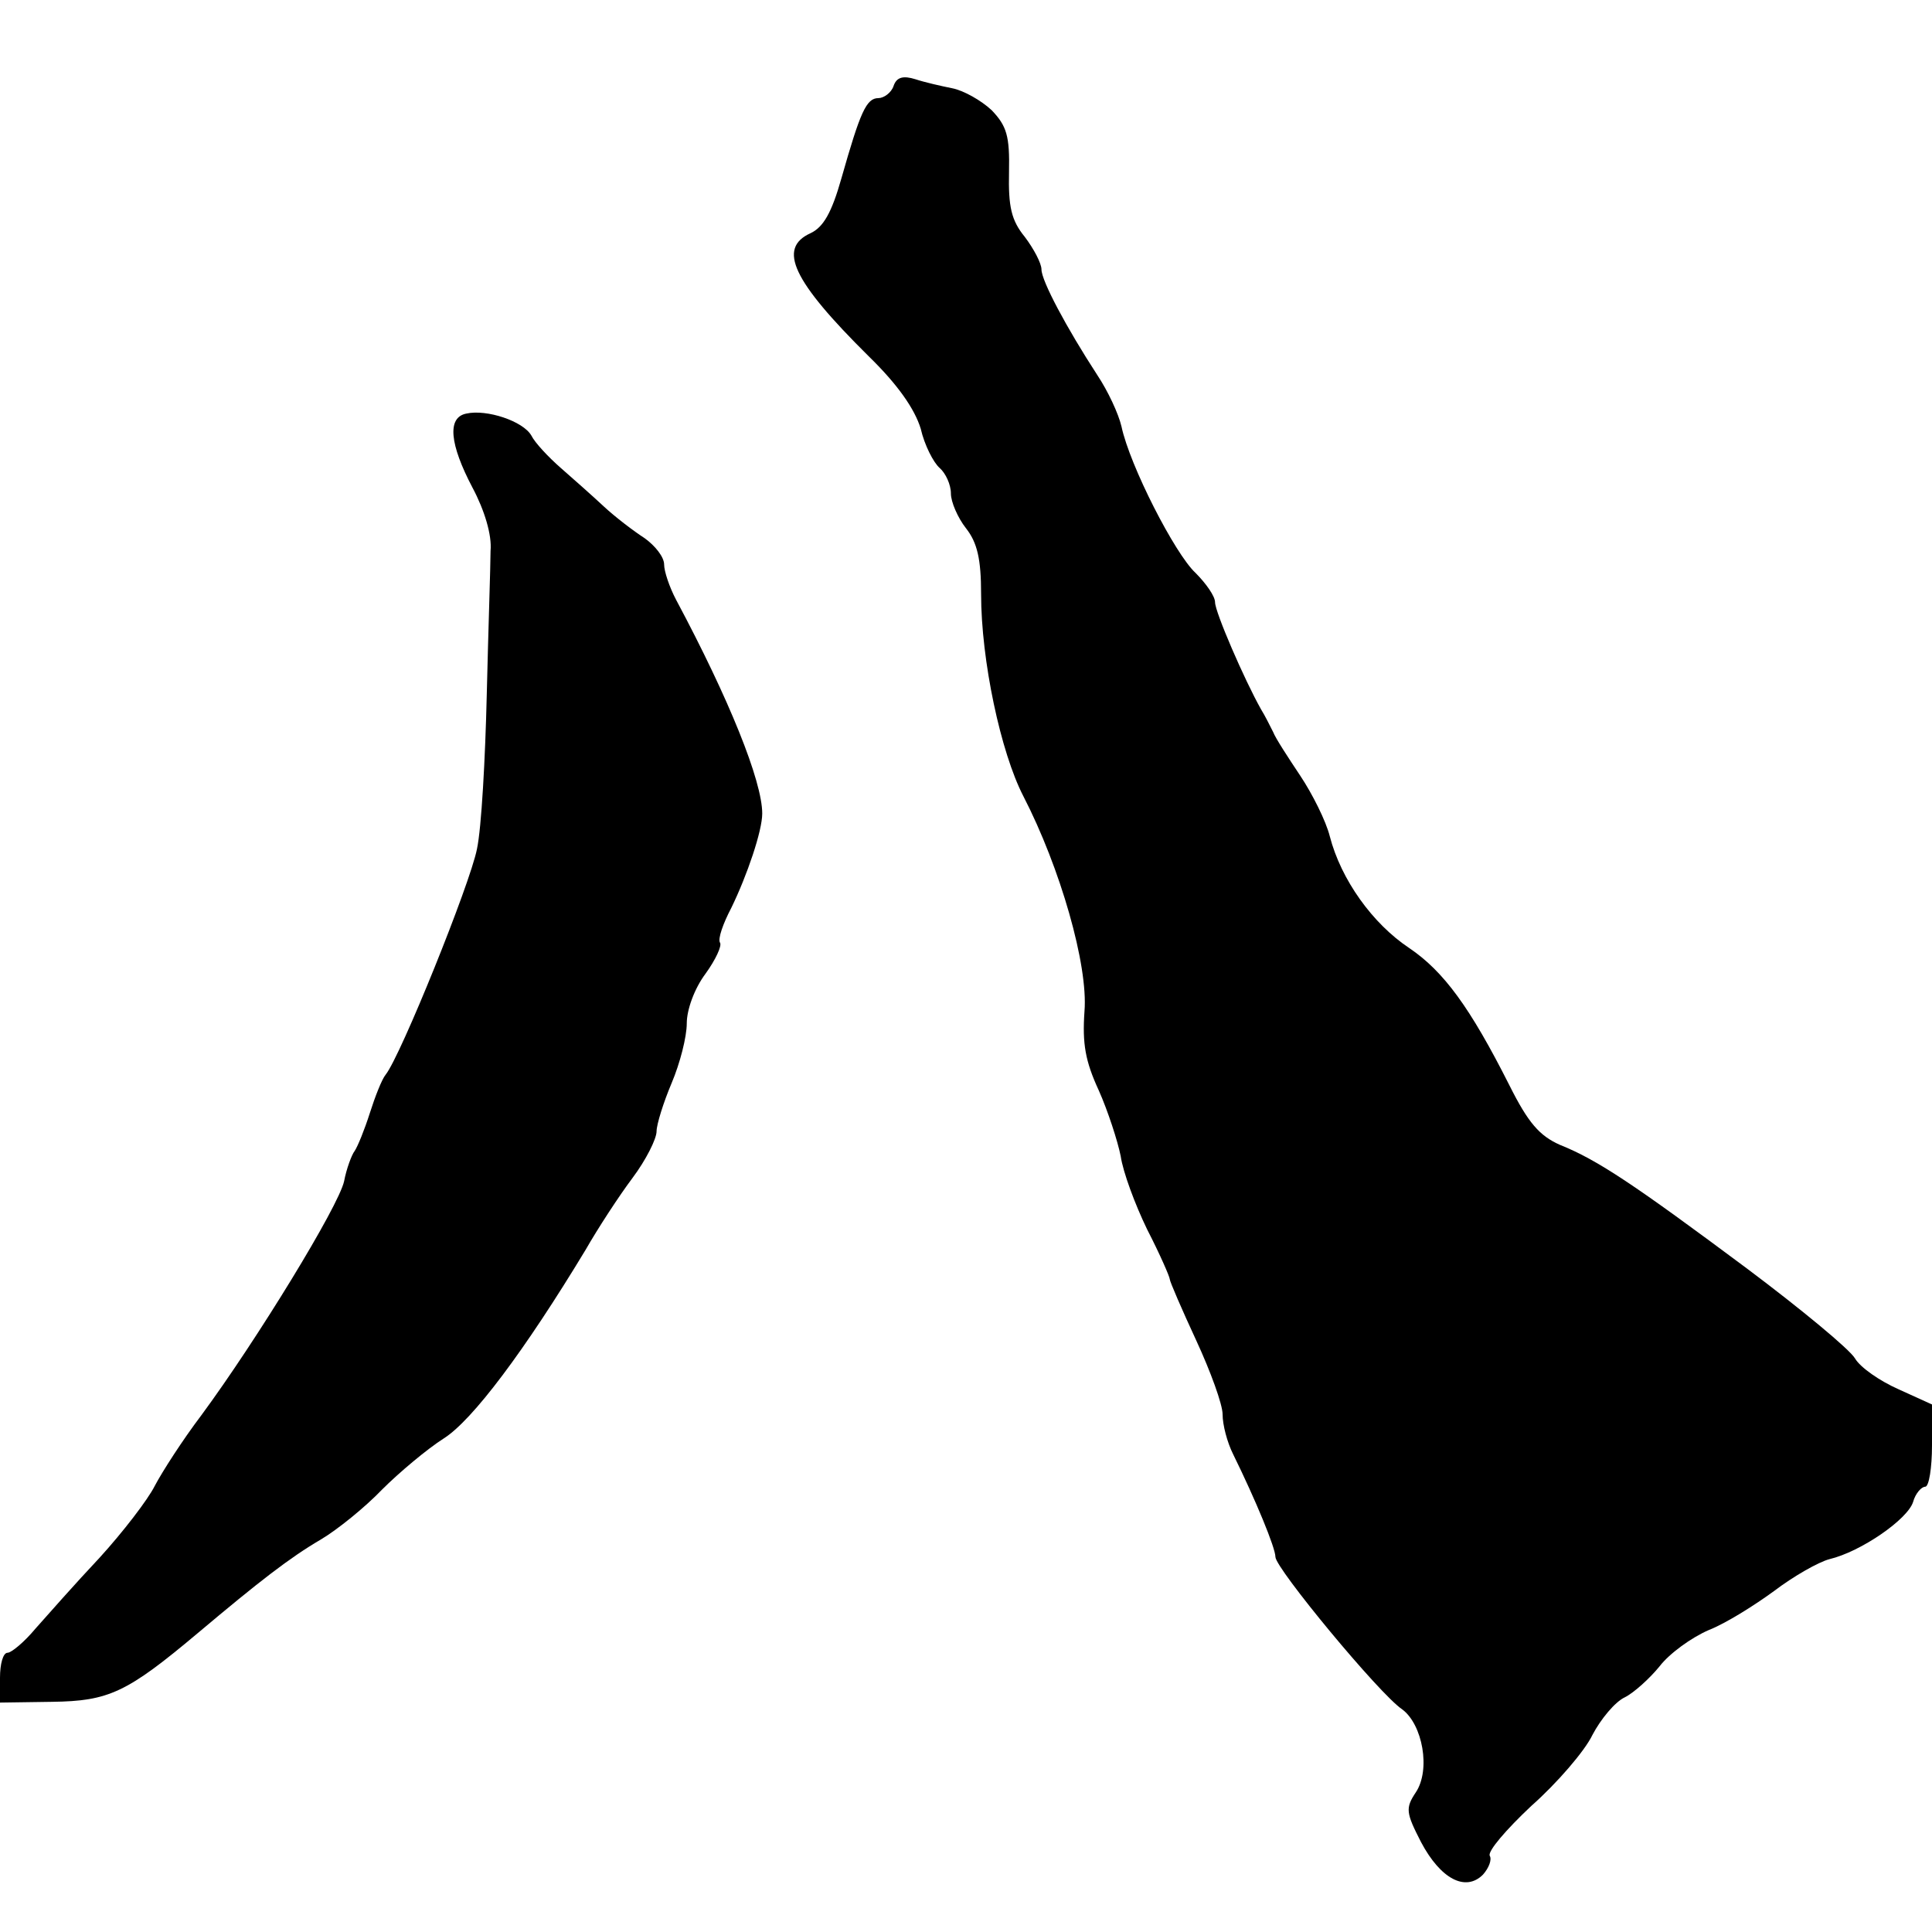
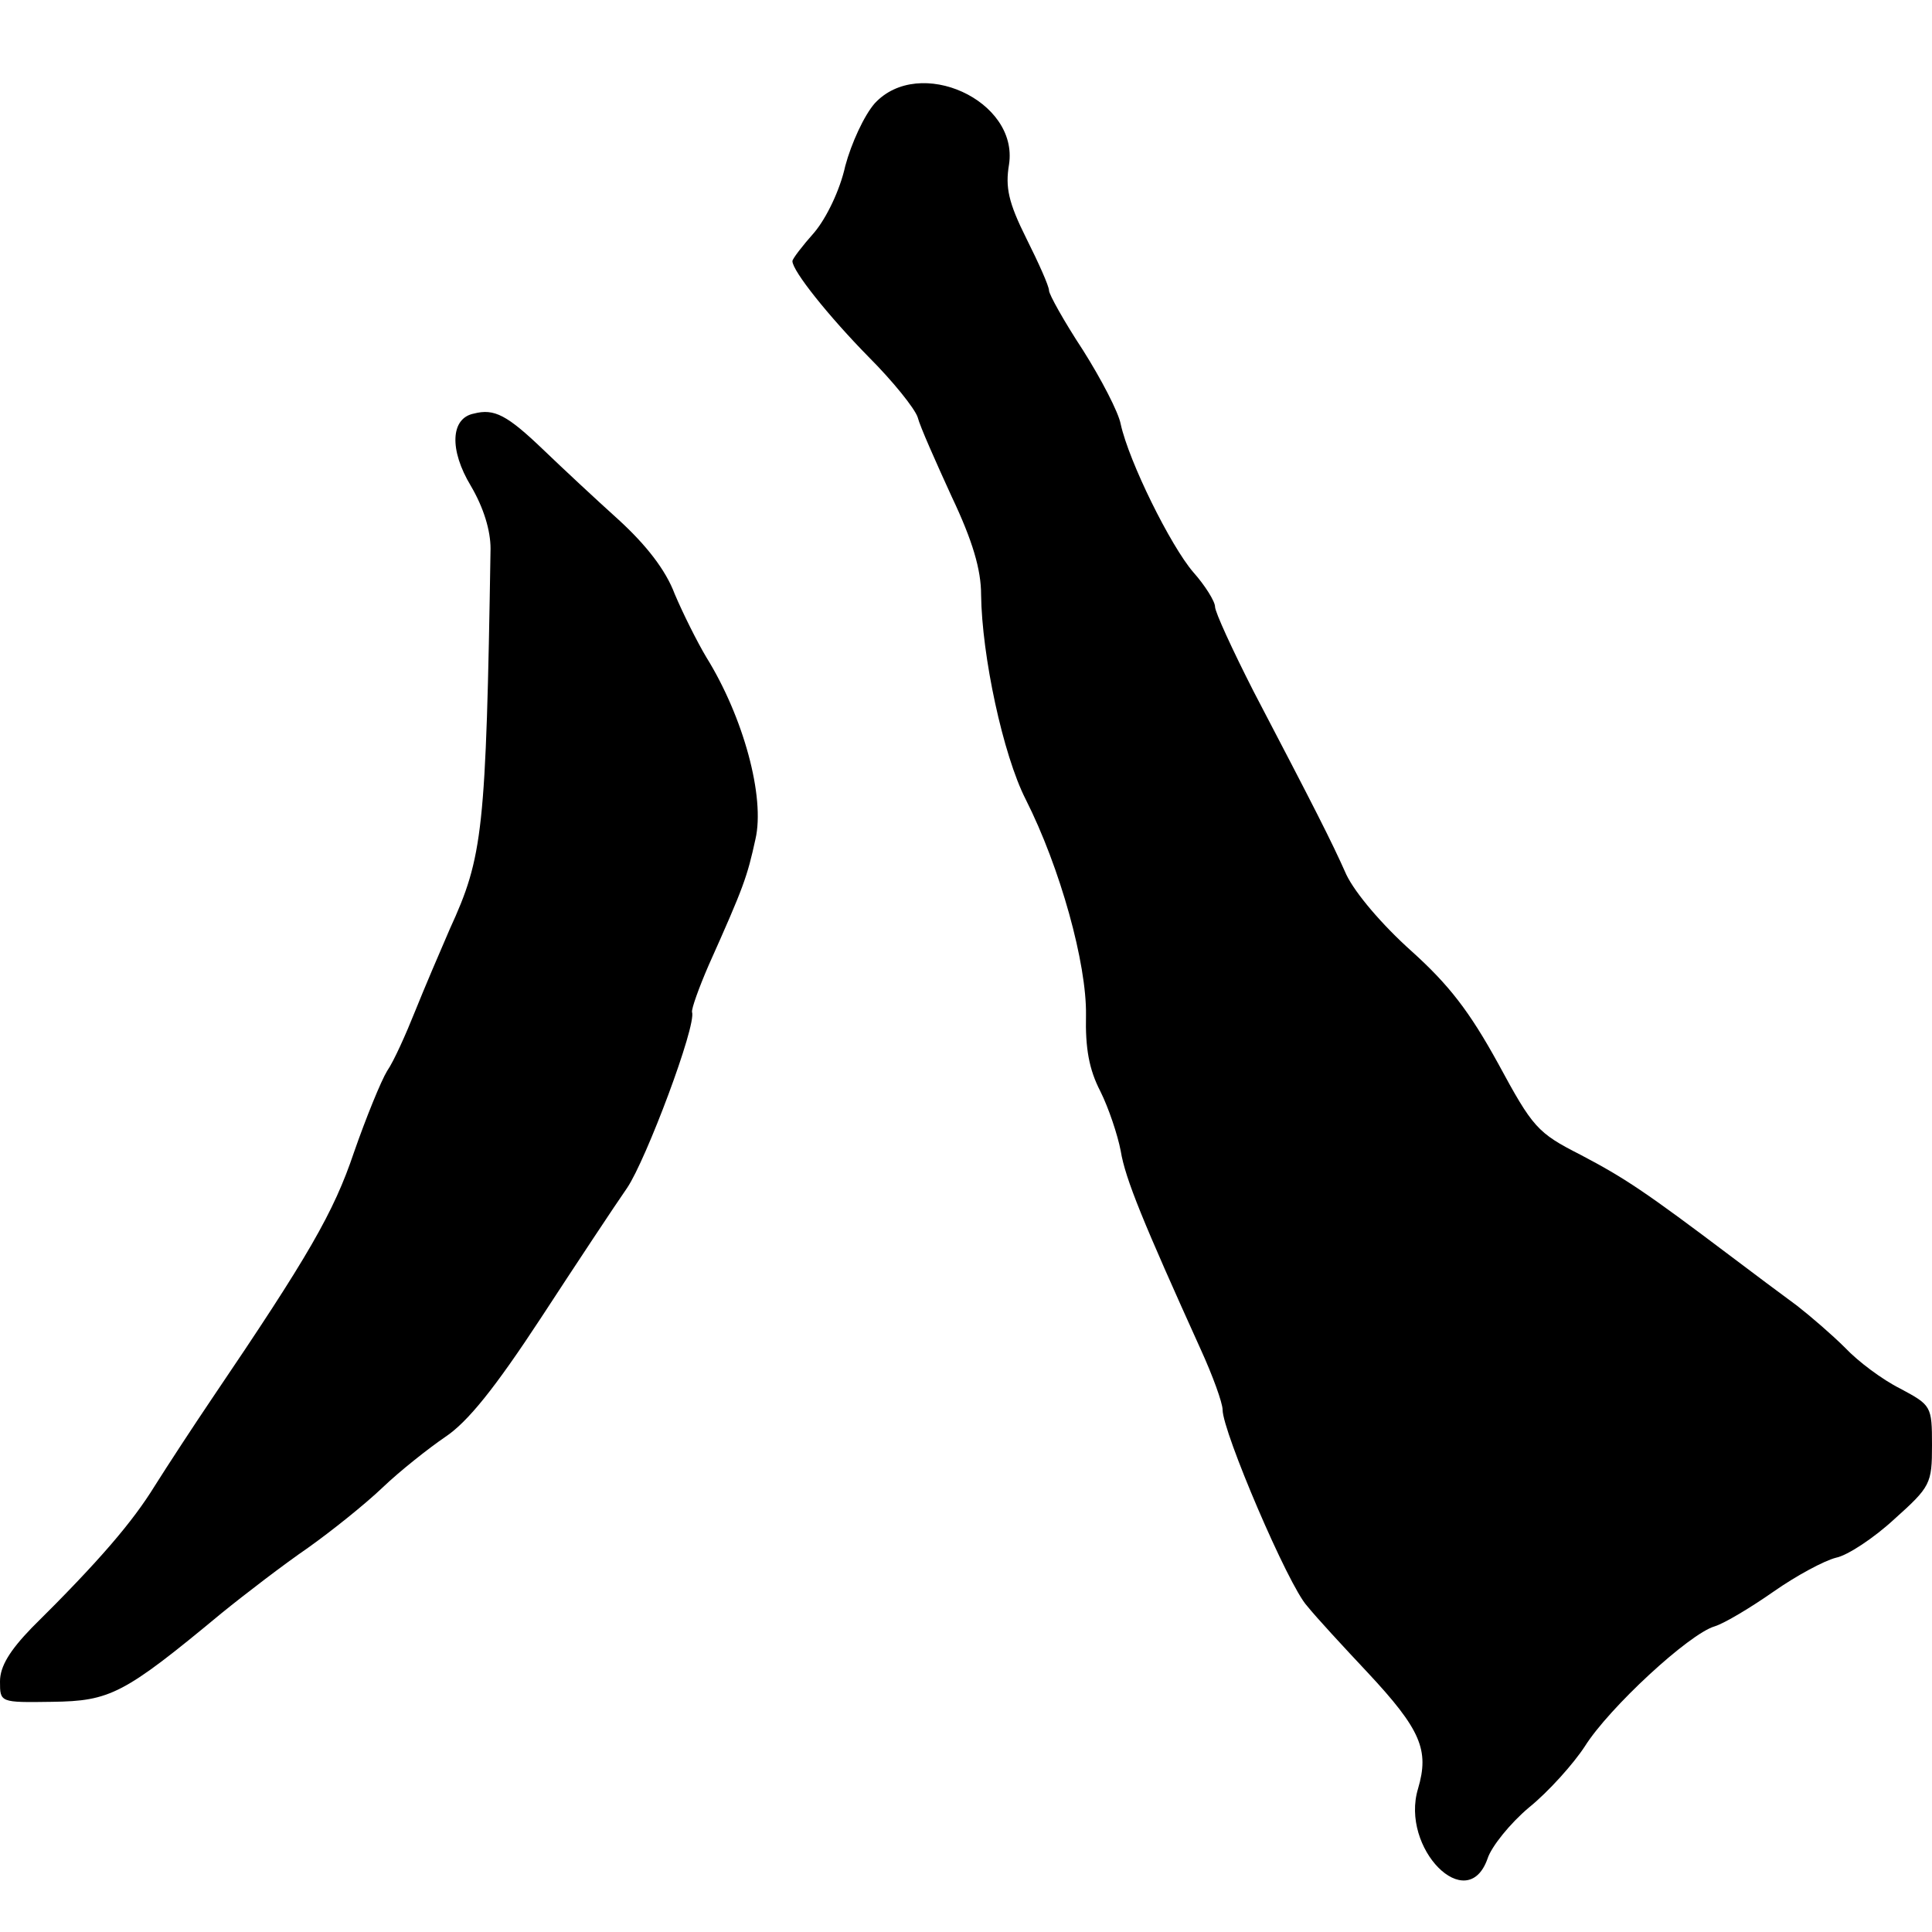
<svg xmlns="http://www.w3.org/2000/svg" version="1.0" width="256pt" height="256pt" viewBox="0 0 256 256" preserveAspectRatio="xMidYMid meet">
  <g transform="translate(0,256) scale(0.1,-0.1)" fill="#000000" stroke="none">
-     <path d="M1184 2446 c-3 -9 -13 -16 -20 -16 -16 0 -24 -18 -49 -106 -13 -46 -24 -65 -41 -73 -44 -20 -24 -63 77 -163 39 -38 61 -70 69 -96 5 -22 17 -45 25 -52 8 -7 15 -22 15 -34 0 -11 9 -32 20 -46 15 -19 20 -41 20 -87 0 -88 26 -210 56 -268 49 -95 86 -224 81 -285 -3 -43 1 -66 19 -105 12 -27 25 -67 29 -87 3 -21 19 -64 35 -97 17 -33 30 -63 30 -66 0 -3 16 -40 35 -81 19 -41 35 -85 35 -98 0 -14 6 -37 14 -53 30 -61 56 -124 56 -136 0 -15 138 -182 168 -202 27 -20 38 -80 18 -110 -14 -21 -13 -27 7 -66 26 -49 59 -66 82 -43 8 9 12 20 9 25 -3 6 22 35 55 66 34 30 71 73 81 94 11 21 30 44 43 50 12 6 33 25 46 41 13 17 42 38 65 48 23 9 61 33 87 52 25 19 58 38 73 42 42 10 104 53 111 76 3 11 11 20 16 20 5 0 9 25 9 55 l0 54 -44 20 c-25 11 -51 29 -58 41 -7 12 -71 65 -143 119 -149 111 -198 144 -248 164 -27 12 -42 29 -67 79 -52 103 -87 151 -133 182 -48 32 -90 90 -105 148 -5 20 -23 56 -39 80 -16 24 -33 50 -36 58 -4 8 -11 22 -16 30 -22 39 -61 129 -61 142 0 8 -12 25 -26 39 -27 25 -87 142 -98 194 -4 17 -18 47 -32 68 -41 63 -74 125 -74 140 0 8 -10 27 -22 43 -18 22 -22 40 -21 86 1 48 -3 61 -23 82 -14 13 -37 26 -52 29 -15 3 -37 8 -49 12 -16 5 -25 3 -29 -9z" />
-     <path d="M618 2012 c-26 -5 -22 -41 8 -98 16 -30 26 -63 24 -84 0 -19 -3 -105 -5 -190 -2 -85 -7 -177 -13 -205 -9 -46 -101 -274 -121 -299 -5 -6 -14 -29 -21 -51 -7 -22 -16 -44 -20 -50 -4 -5 -11 -24 -14 -40 -7 -33 -116 -211 -189 -310 -25 -33 -52 -75 -62 -94 -9 -18 -42 -61 -73 -95 -32 -34 -69 -76 -85 -94 -15 -18 -32 -32 -37 -32 -6 0 -10 -15 -10 -33 l0 -33 69 1 c75 1 99 12 193 91 82 69 122 100 163 124 22 13 59 43 81 66 23 23 60 54 82 68 38 24 107 116 188 250 16 28 44 71 62 95 18 24 32 52 32 62 0 9 9 38 20 64 11 26 20 61 20 79 0 18 10 46 25 66 13 18 22 37 19 41 -3 5 4 25 15 46 21 43 41 102 41 125 0 43 -44 152 -114 283 -9 17 -16 38 -16 47 0 10 -12 25 -26 35 -14 9 -39 28 -54 42 -15 14 -41 37 -57 51 -16 14 -34 33 -39 43 -11 19 -59 35 -86 29z" />
+     <path d="M1159 2423 c-14 -16 -31 -53 -39 -83 -7 -32 -25 -69 -41 -88 -16 -18 -29 -35 -29 -38 0 -13 48 -73 101 -127 32 -32 61 -68 65 -80 3 -12 24 -59 45 -105 28 -59 39 -97 39 -130 1 -81 29 -212 59 -271 46 -91 81 -218 80 -286 -1 -44 4 -72 19 -101 11 -22 23 -58 27 -79 6 -37 30 -95 106 -263 16 -35 29 -71 29 -80 0 -29 87 -233 112 -260 12 -15 49 -55 80 -88 71 -76 82 -103 67 -154 -24 -79 65 -169 92 -93 5 16 30 47 55 68 26 21 59 58 74 81 32 51 138 149 172 159 13 4 48 25 78 46 30 21 67 41 83 45 15 3 50 26 77 51 48 43 50 47 50 98 0 52 -1 53 -42 75 -24 12 -56 36 -73 54 -17 17 -46 42 -64 56 -19 14 -58 43 -87 65 -114 86 -141 104 -200 135 -57 29 -63 36 -109 121 -38 69 -65 104 -115 149 -38 34 -74 76 -86 101 -20 45 -42 88 -123 243 -28 55 -51 105 -51 112 0 7 -13 28 -29 46 -30 35 -85 146 -96 196 -3 16 -26 60 -50 98 -25 38 -45 74 -45 79 0 6 -14 37 -30 69 -24 48 -28 68 -23 98 13 85 -119 145 -178 81z" />
+     <path d="M628 2012 c-31 -6 -33 -48 -4 -96 17 -29 26 -59 26 -83 -6 -375 -10 -408 -54 -504 -13 -30 -34 -79 -46 -109 -12 -30 -28 -66 -37 -79 -8 -13 -28 -62 -44 -108 -27 -80 -60 -137 -188 -326 -25 -37 -59 -89 -76 -116 -29 -47 -72 -98 -163 -188 -29 -30 -42 -51 -42 -71 0 -28 0 -28 69 -27 77 1 95 10 224 117 32 26 83 65 115 87 31 22 76 58 99 80 23 22 61 52 83 67 30 20 66 65 127 158 47 72 98 149 114 172 25 37 92 215 86 233 -1 4 9 32 22 62 47 105 51 117 62 167 13 56 -16 162 -65 241 -12 20 -31 58 -42 84 -12 32 -38 65 -74 98 -30 27 -75 69 -100 93 -48 46 -65 55 -92 48z" />
  </g>
</svg>
